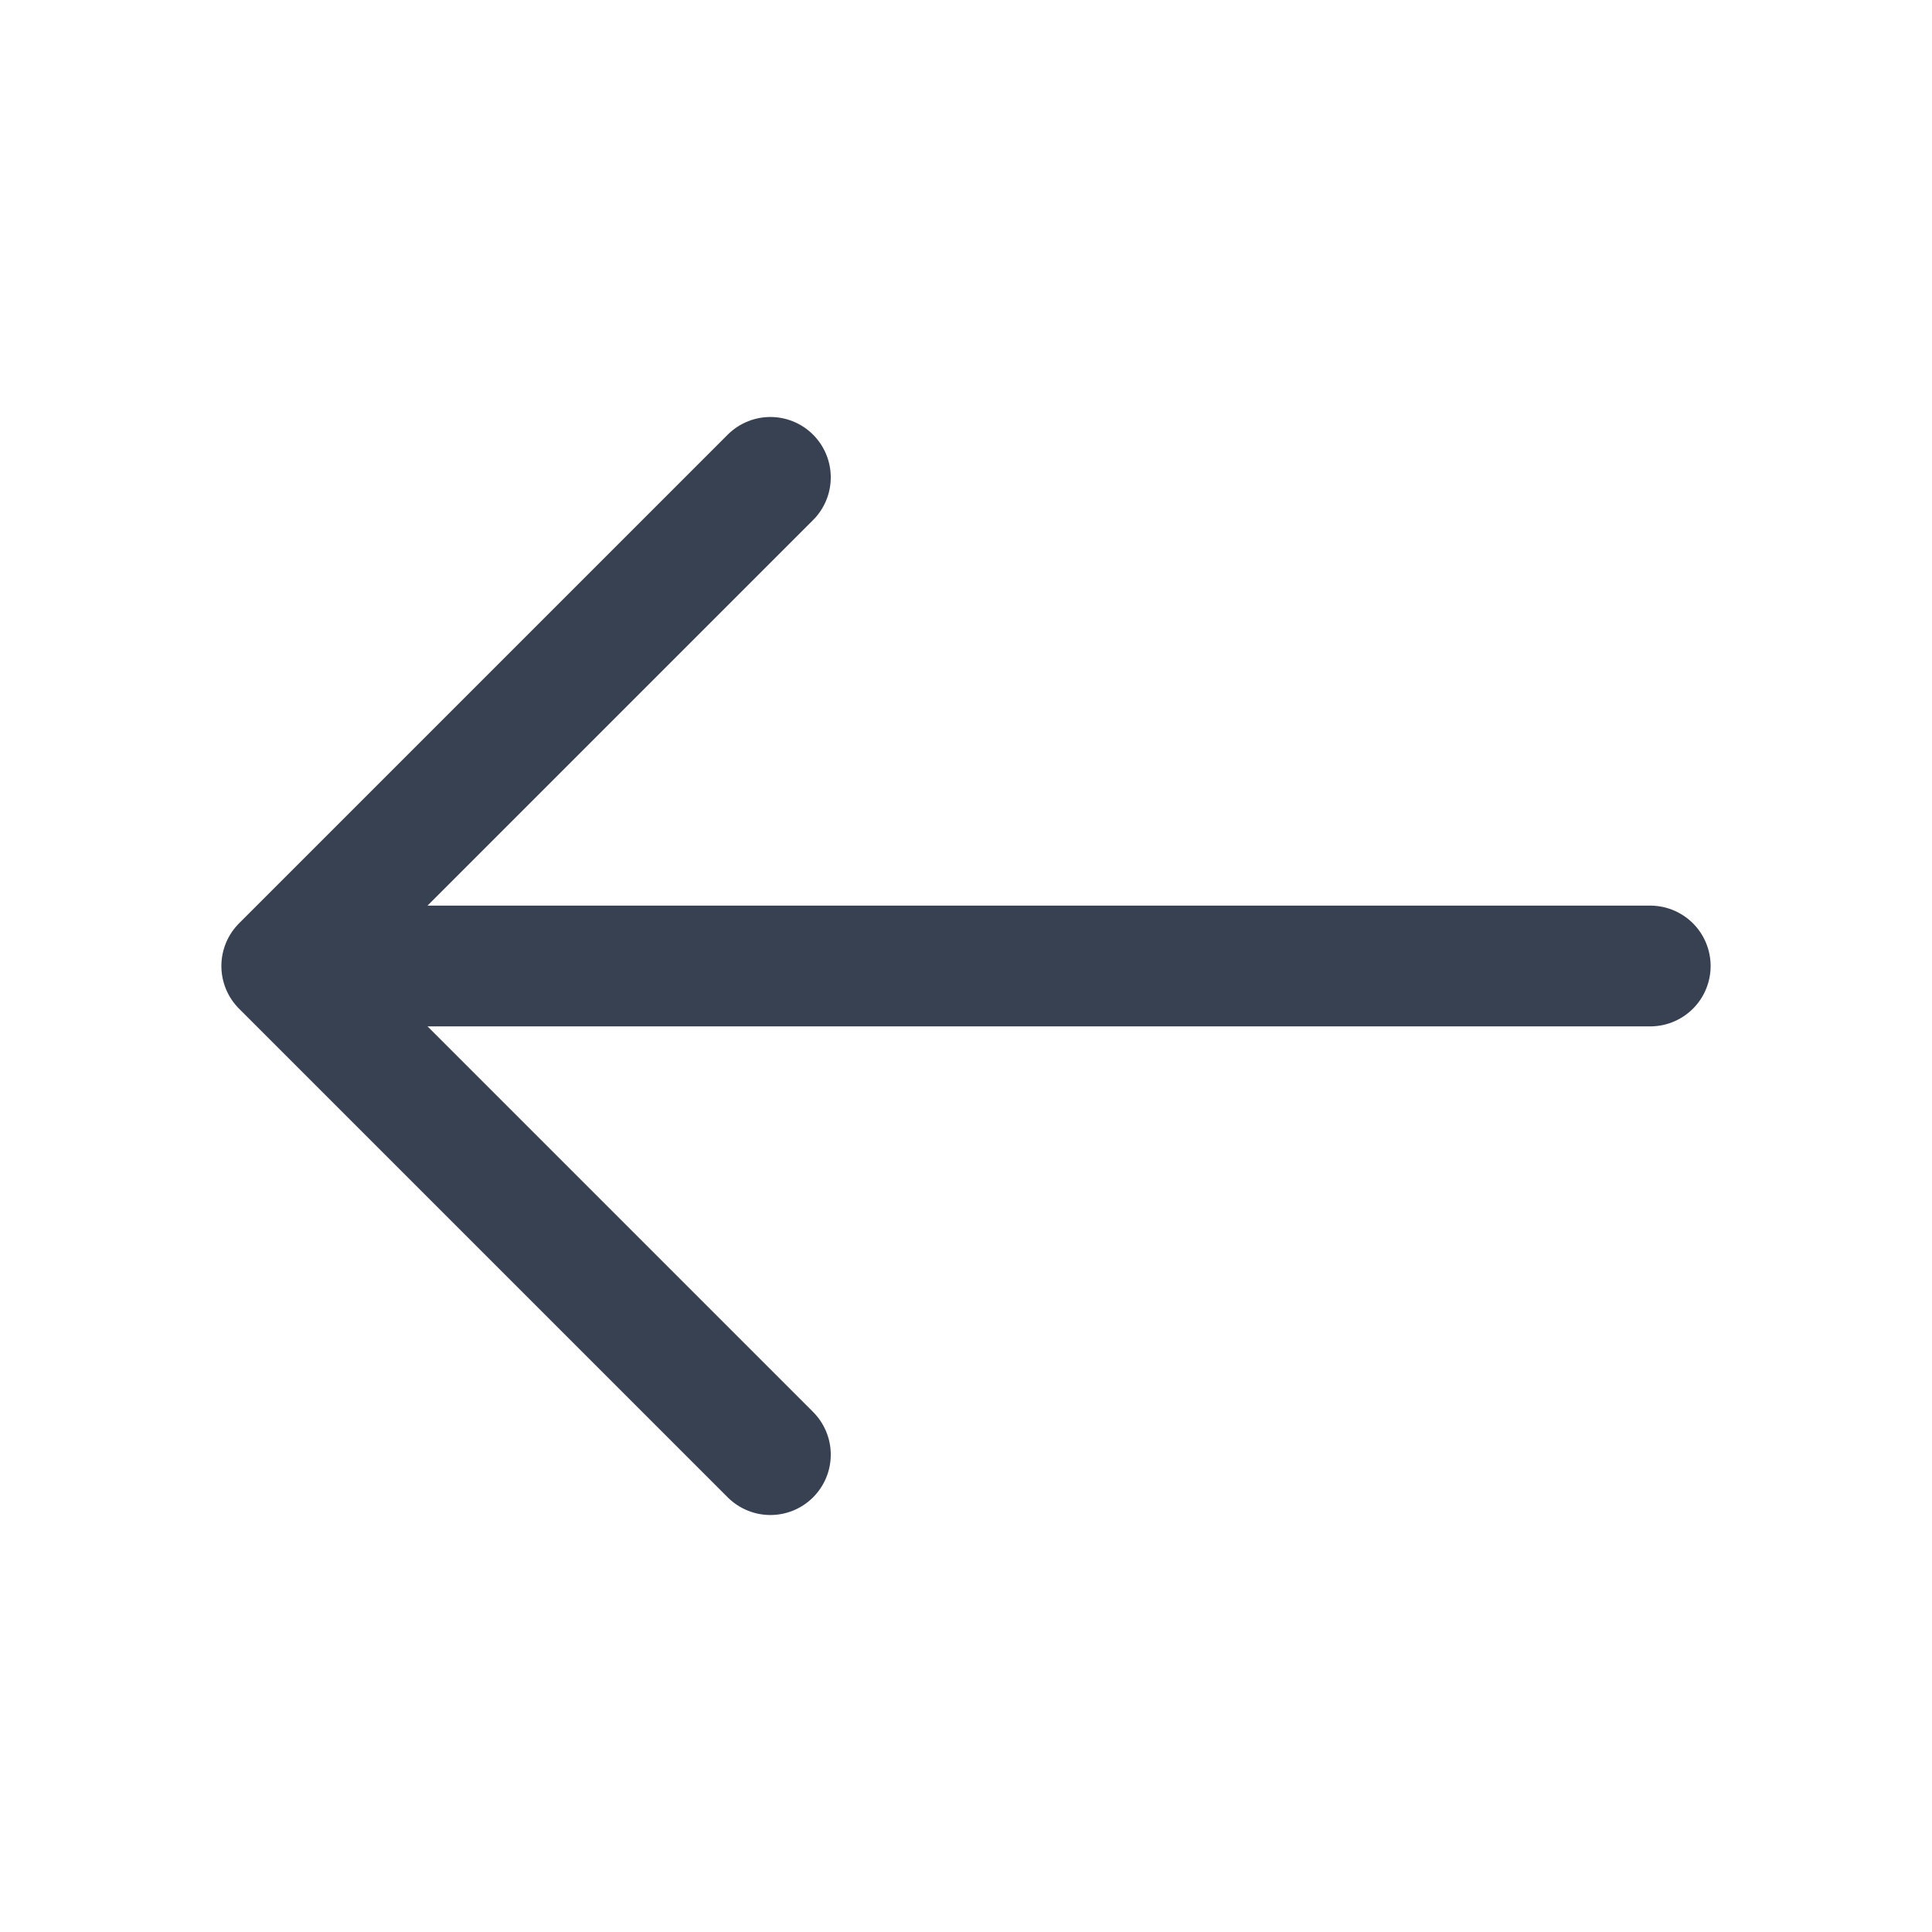
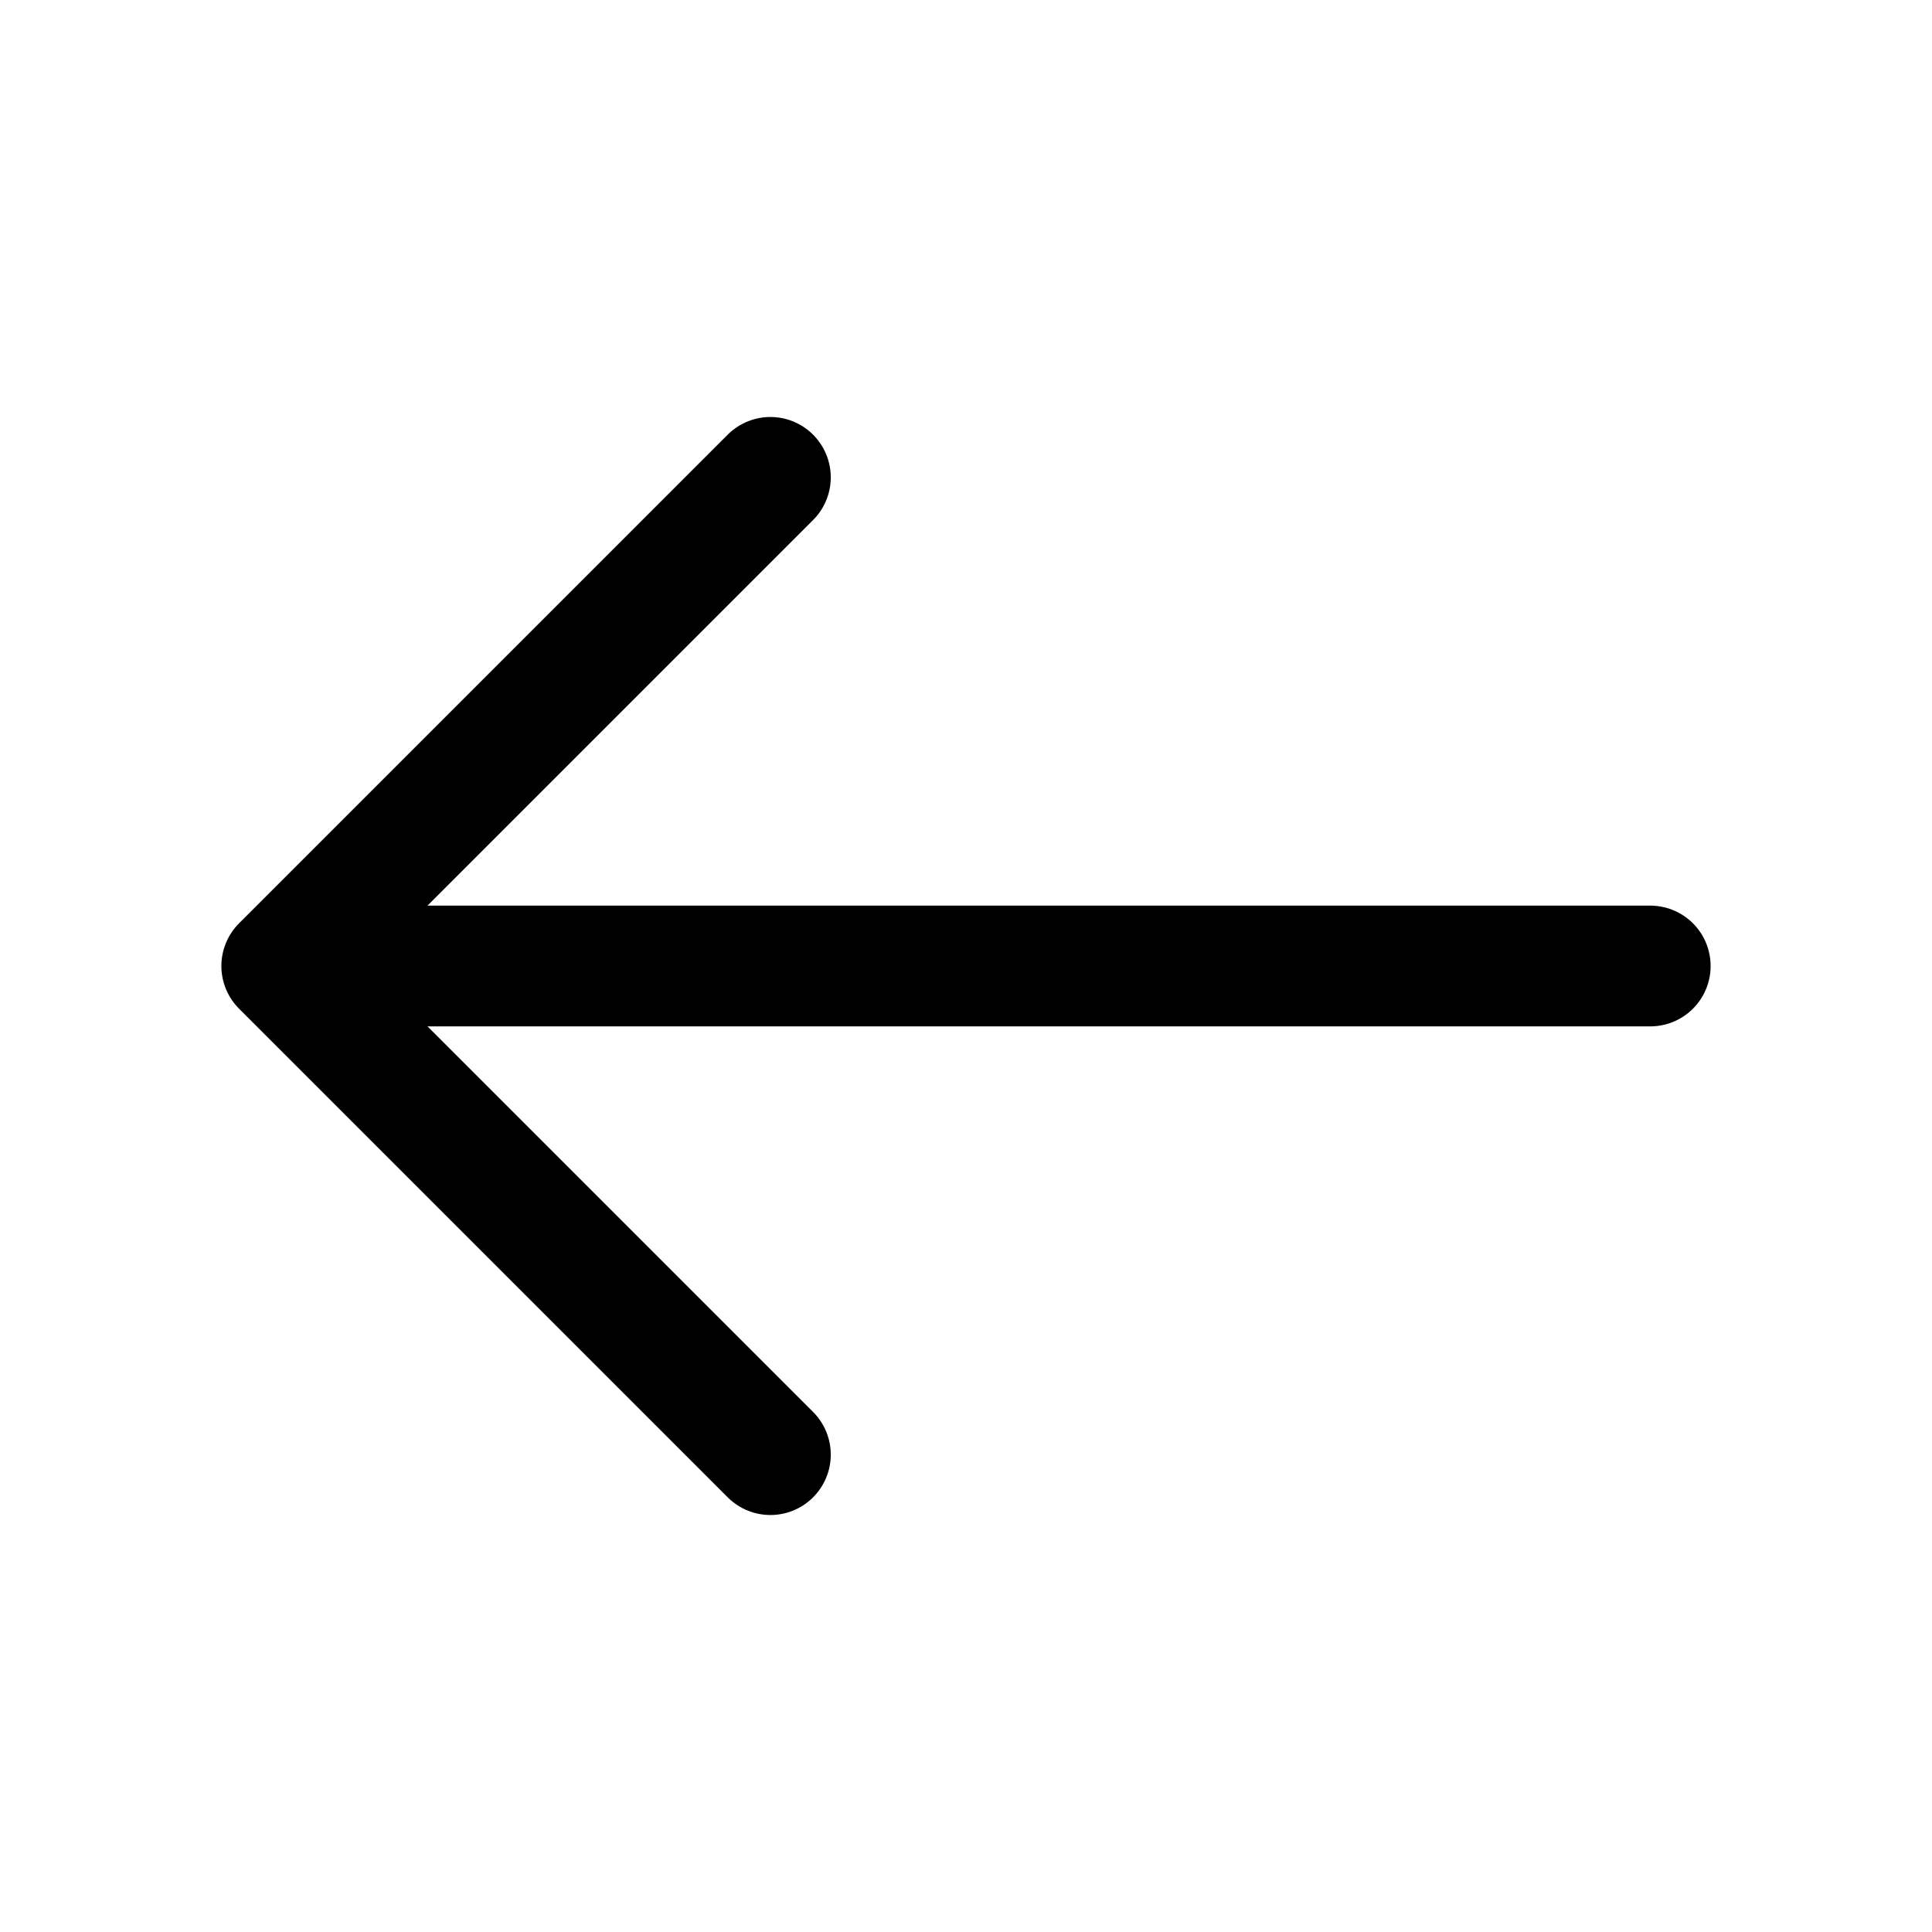
- <svg xmlns="http://www.w3.org/2000/svg" width="24" height="24" viewBox="0 0 24 24" fill="none">
-   <path d="M9.57 5.93L3.5 12L9.57 18.07" stroke="#374151" stroke-width="1.5" stroke-miterlimit="10" stroke-linecap="round" stroke-linejoin="round" />
-   <path d="M20.5 12H3.67" stroke="#374151" stroke-width="1.5" stroke-miterlimit="10" stroke-linecap="round" stroke-linejoin="round" />
+ <svg xmlns="http://www.w3.org/2000/svg" width="24" height="24" viewBox="0 0 24 24" fill="none" currentColor="#374151">
+   <path d="M9.57 5.93L3.5 12L9.57 18.07" stroke="currentColor" stroke-width="1.5" stroke-miterlimit="10" stroke-linecap="round" stroke-linejoin="round" />
+   <path d="M20.5 12H3.67" stroke="currentColor" stroke-width="1.5" stroke-miterlimit="10" stroke-linecap="round" stroke-linejoin="round" />
</svg>
